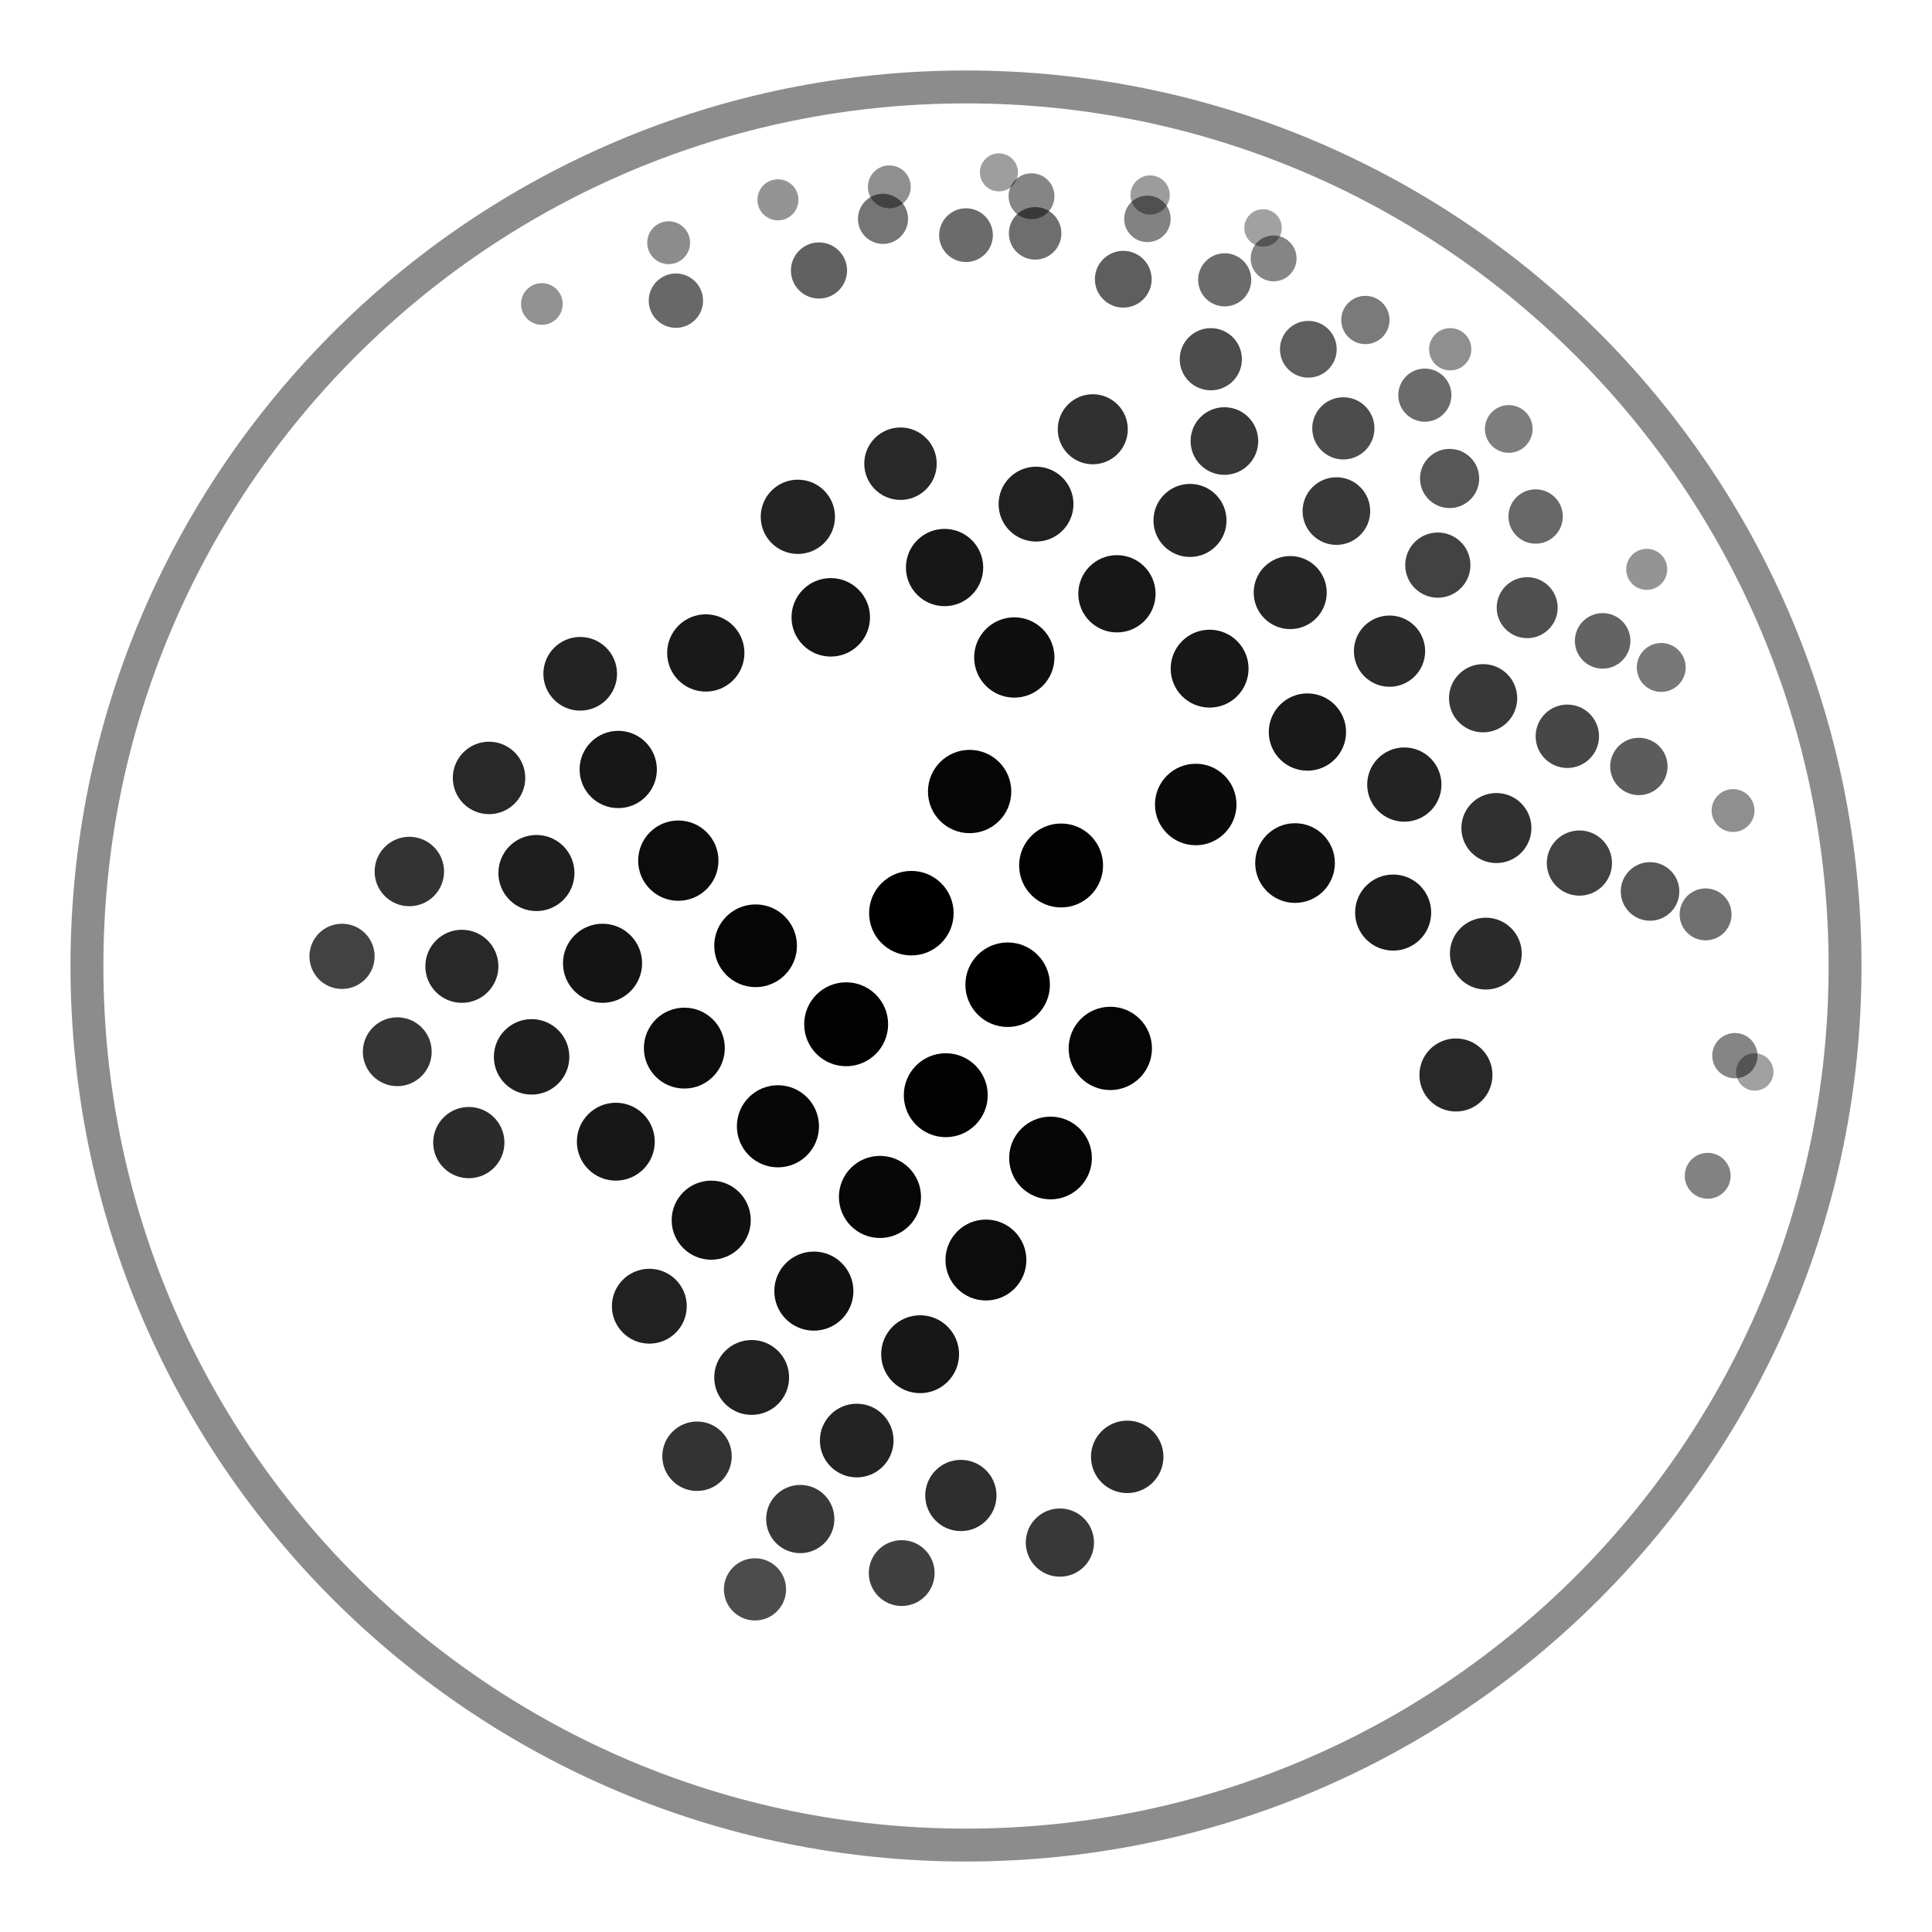
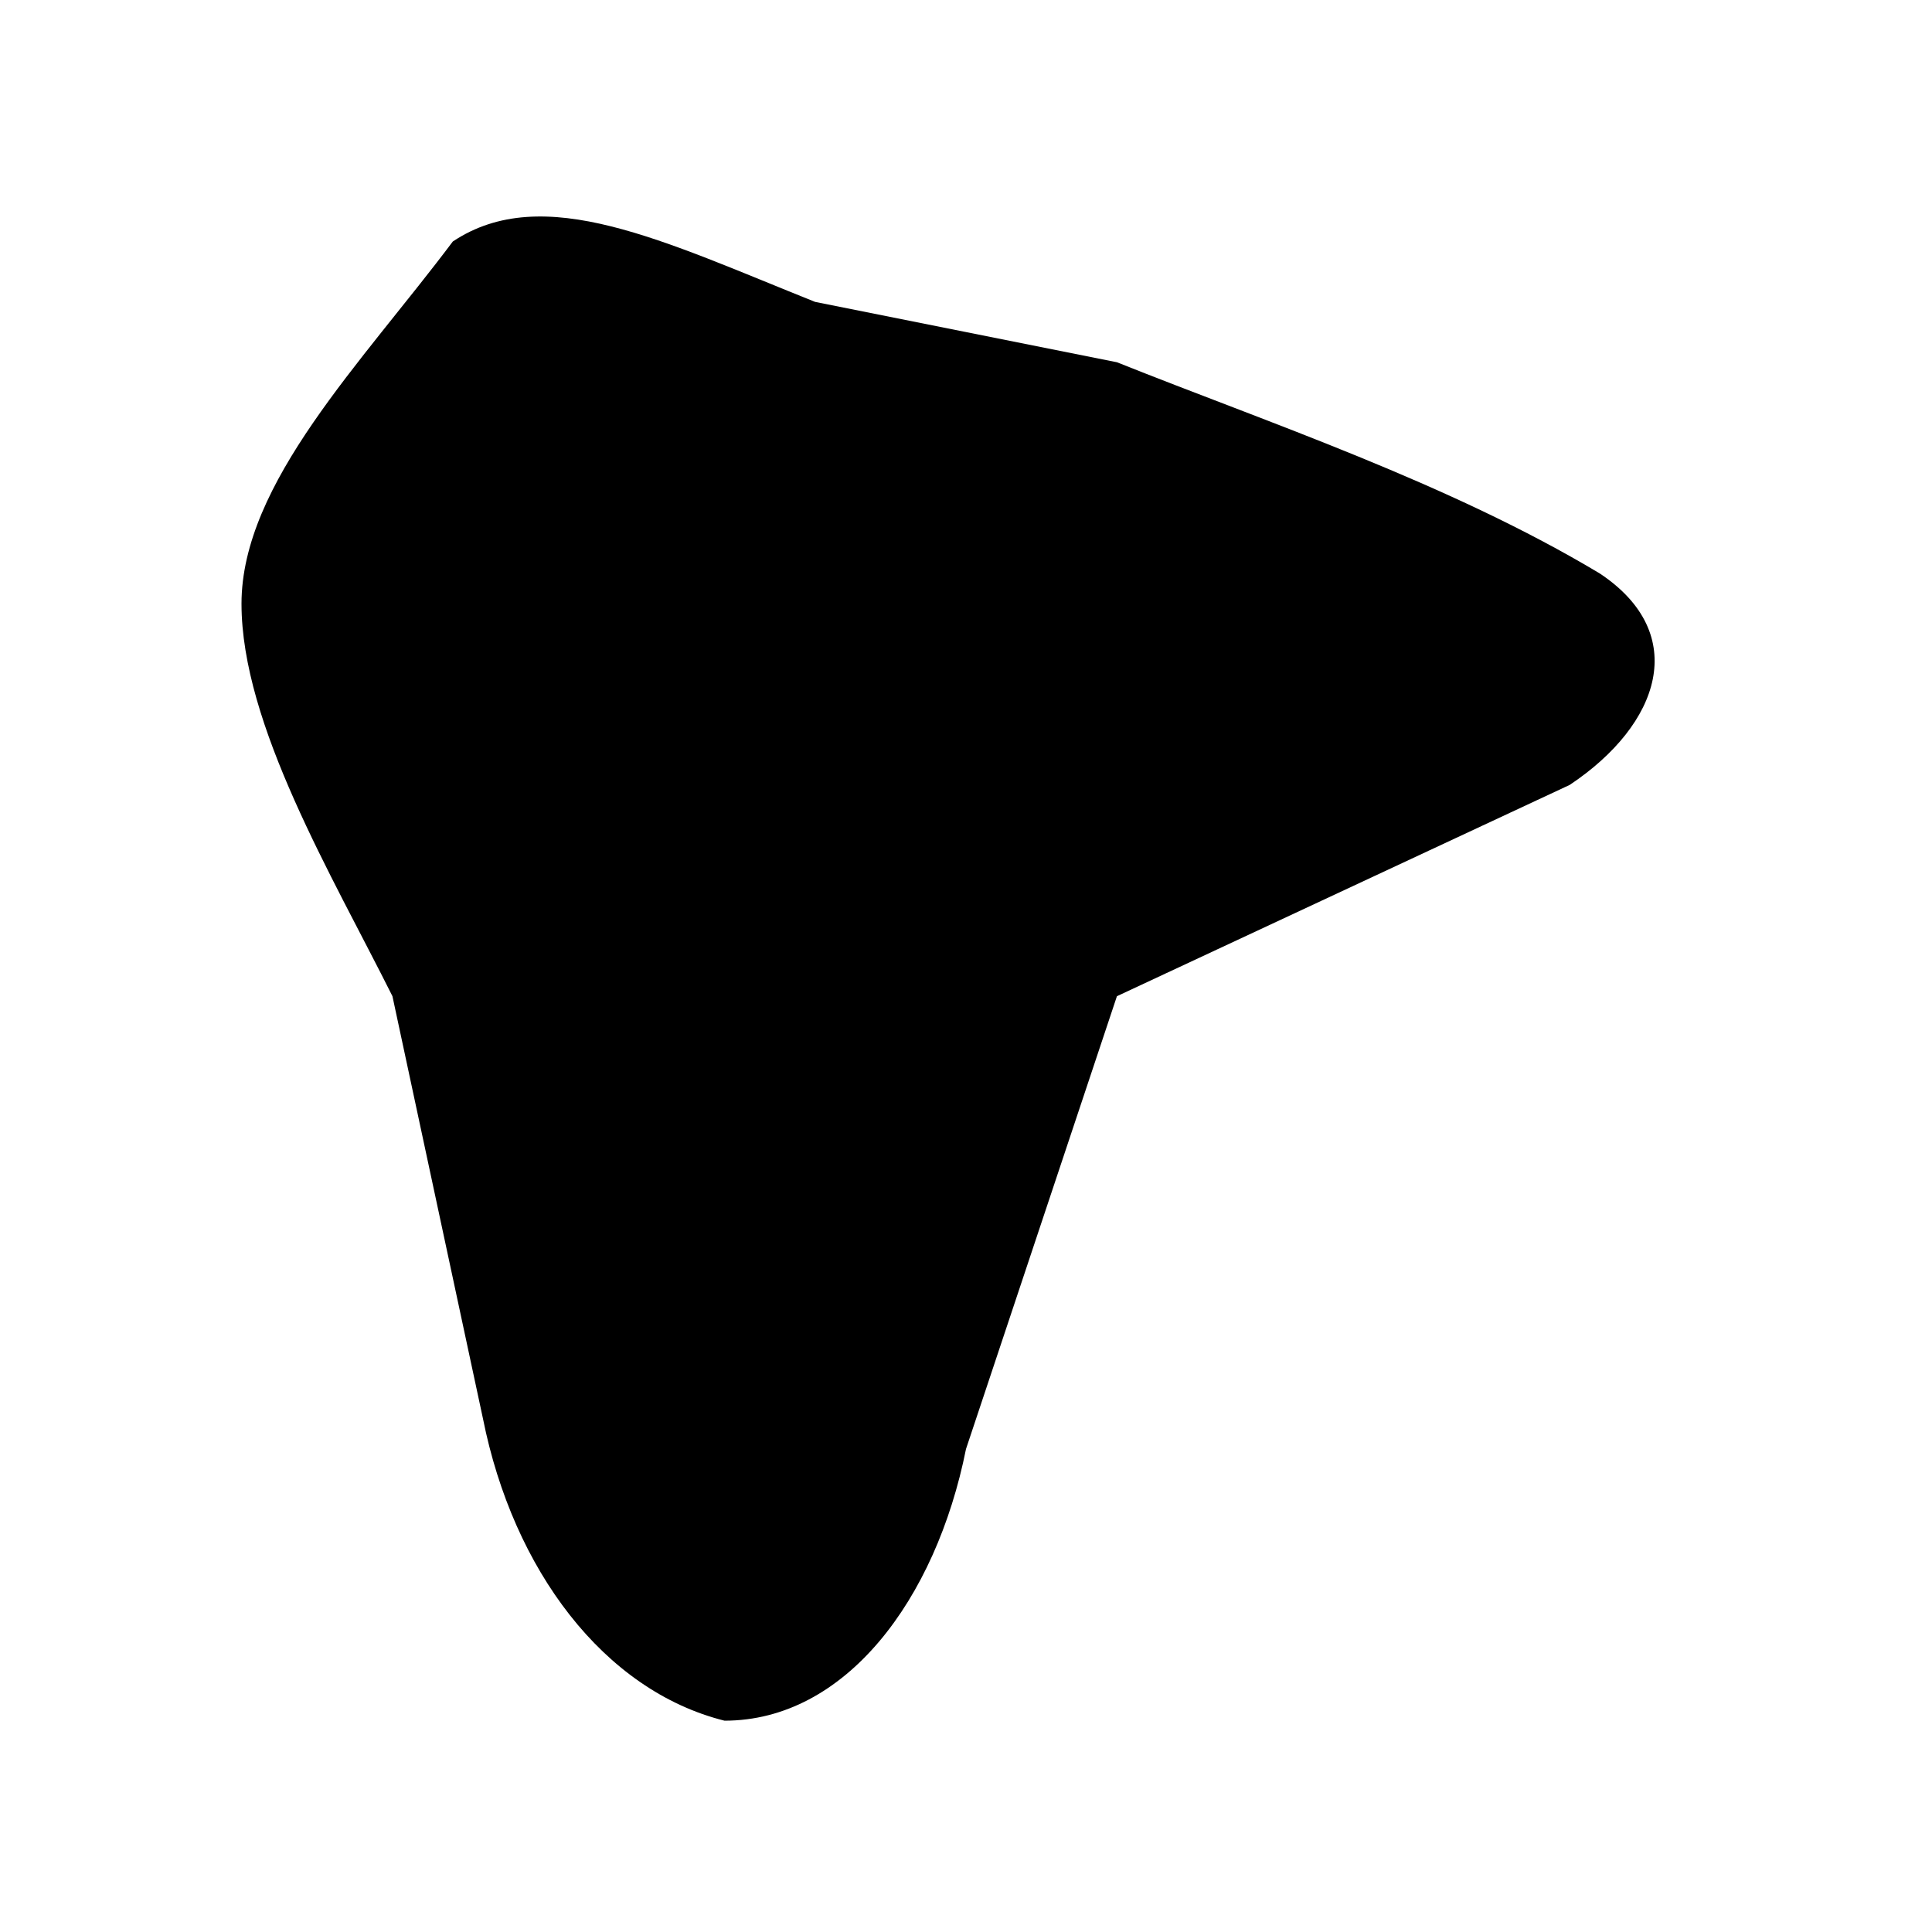
<svg xmlns="http://www.w3.org/2000/svg" viewBox="0 0 64 64">
  <symbol id="mark" viewBox="0 0 64 64">
    <g fill="currentColor">
-       <circle cx="32" cy="32" r="29.12" fill="none" stroke="currentColor" stroke-width="1.09" opacity="0.45" />
-       <circle cx="32" cy="7.79" r="0.89" opacity="0.58" />
-       <circle cx="34.29" cy="7.73" r="0.87" opacity="0.57" />
-       <circle cx="29.25" cy="7.25" r="0.83" opacity="0.54" />
-       <circle cx="34.17" cy="6.5" r="0.76" opacity="0.48" />
-       <circle cx="27.13" cy="8.96" r="0.93" opacity="0.62" />
-       <circle cx="37.21" cy="9.25" r="0.94" opacity="0.63" />
-       <circle cx="29.46" cy="6.19" r="0.71" opacity="0.44" />
-       <circle cx="38.01" cy="7.25" r="0.77" opacity="0.49" />
-       <circle cx="33.09" cy="5.71" r="0.63" opacity="0.38" />
-       <circle cx="40.57" cy="9.27" r="0.88" opacity="0.58" />
-       <circle cx="25.77" cy="6.62" r="0.68" opacity="0.42" />
-       <circle cx="38.1" cy="6.46" r="0.65" opacity="0.39" />
-       <circle cx="22.39" cy="9.96" r="0.9" opacity="0.59" />
-       <circle cx="40.11" cy="11.9" r="1.03" opacity="0.7" />
-       <circle cx="42.19" cy="8.56" r="0.76" opacity="0.48" />
-       <circle cx="22.15" cy="8.04" r="0.71" opacity="0.45" />
-       <circle cx="36.2" cy="14.22" r="1.16" opacity="0.81" />
-       <circle cx="43.34" cy="11.57" r="0.94" opacity="0.63" />
-       <circle cx="29.83" cy="15.36" r="1.2" opacity="0.84" />
-       <circle cx="41.84" cy="7.55" r="0.62" opacity="0.37" />
-       <circle cx="40.56" cy="14.61" r="1.12" opacity="0.78" />
-       <circle cx="45.23" cy="10.6" r="0.8" opacity="0.52" />
-       <circle cx="34.32" cy="16.7" r="1.24" opacity="0.87" />
-       <circle cx="44.5" cy="14.19" r="1.03" opacity="0.7" />
-       <circle cx="26.43" cy="17.12" r="1.23" opacity="0.86" />
-       <circle cx="17.95" cy="10.07" r="0.69" opacity="0.43" />
-       <circle cx="39.42" cy="17.24" r="1.21" opacity="0.85" />
-       <circle cx="47.2" cy="13.09" r="0.88" opacity="0.58" />
-       <circle cx="31.29" cy="18.8" r="1.28" opacity="0.91" />
-       <circle cx="44.27" cy="16.93" r="1.12" opacity="0.78" />
-       <circle cx="48.04" cy="11.57" r="0.7" opacity="0.44" />
-       <circle cx="37" cy="19.67" r="1.28" opacity="0.91" />
-       <circle cx="48.02" cy="15.85" r="0.98" opacity="0.66" />
-       <circle cx="27.52" cy="20.45" r="1.3" opacity="0.92" />
-       <circle cx="42.74" cy="19.63" r="1.21" opacity="0.85" />
-       <circle cx="49.98" cy="14.21" r="0.79" opacity="0.51" />
-       <circle cx="33.6" cy="21.78" r="1.33" opacity="0.94" />
-       <circle cx="47.63" cy="18.72" r="1.08" opacity="0.74" />
-       <circle cx="23.38" cy="21.63" r="1.28" opacity="0.9" />
-       <circle cx="40.07" cy="22.15" r="1.29" opacity="0.91" />
-       <circle cx="50.87" cy="17.11" r="0.9" opacity="0.59" />
-       <circle cx="46.03" cy="21.57" r="1.18" opacity="0.83" />
-       <circle cx="19.22" cy="22.32" r="1.22" opacity="0.86" />
-       <circle cx="50.59" cy="20.13" r="1.01" opacity="0.69" />
-       <circle cx="43.31" cy="24.25" r="1.28" opacity="0.9" />
-       <circle cx="32.12" cy="26.22" r="1.38" opacity="0.98" />
-       <circle cx="49.13" cy="23.13" r="1.13" opacity="0.78" />
-       <circle cx="20.48" cy="25.49" r="1.28" opacity="0.91" />
-       <circle cx="39.61" cy="26.65" r="1.35" opacity="0.96" />
-       <circle cx="53.09" cy="21.23" r="0.92" opacity="0.61" />
-       <circle cx="46.52" cy="25.99" r="1.23" opacity="0.86" />
-       <circle cx="16.2" cy="25.77" r="1.2" opacity="0.84" />
-       <circle cx="54.55" cy="18.86" r="0.68" opacity="0.42" />
-       <circle cx="35.15" cy="28.67" r="1.39" opacity="0.99" />
-       <circle cx="51.92" cy="24.39" r="1.05" opacity="0.72" />
-       <circle cx="22.47" cy="28.51" r="1.33" opacity="0.95" />
-       <circle cx="42.9" cy="28.59" r="1.32" opacity="0.93" />
-       <circle cx="55.03" cy="22.11" r="0.81" opacity="0.53" />
-       <circle cx="30.19" cy="30.25" r="1.4" opacity="1" />
-       <circle cx="49.57" cy="27.43" r="1.16" opacity="0.81" />
-       <circle cx="17.77" cy="28.92" r="1.26" opacity="0.88" />
-       <circle cx="54.29" cy="25.39" r="0.95" opacity="0.64" />
-       <circle cx="25.03" cy="31.33" r="1.37" opacity="0.98" />
-       <circle cx="46.15" cy="30.23" r="1.26" opacity="0.89" />
-       <circle cx="13.56" cy="28.87" r="1.15" opacity="0.8" />
-       <circle cx="33.38" cy="32.62" r="1.4" opacity="1" />
-       <circle cx="52.32" cy="28.59" r="1.08" opacity="0.74" />
-       <circle cx="19.96" cy="31.91" r="1.31" opacity="0.92" />
-       <circle cx="28.03" cy="33.93" r="1.39" opacity="0.99" />
-       <circle cx="49.22" cy="31.59" r="1.19" opacity="0.83" />
-       <circle cx="15.3" cy="32.01" r="1.21" opacity="0.84" />
-       <circle cx="36.78" cy="34.73" r="1.38" opacity="0.98" />
-       <circle cx="54.66" cy="29.53" r="0.97" opacity="0.66" />
-       <circle cx="22.67" cy="34.72" r="1.34" opacity="0.95" />
-       <circle cx="11.33" cy="31.68" r="1.08" opacity="0.74" />
-       <circle cx="57.41" cy="26.85" r="0.71" opacity="0.44" />
-       <circle cx="31.33" cy="36.28" r="1.39" opacity="0.99" />
-       <circle cx="17.61" cy="35.01" r="1.25" opacity="0.88" />
-       <circle cx="56.5" cy="30.29" r="0.86" opacity="0.56" />
-       <circle cx="25.77" cy="37.31" r="1.36" opacity="0.97" />
-       <circle cx="48.23" cy="35.61" r="1.21" opacity="0.84" />
-       <circle cx="13.16" cy="34.84" r="1.14" opacity="0.79" />
-       <circle cx="34.8" cy="38.36" r="1.37" opacity="0.98" />
-       <circle cx="20.4" cy="37.82" r="1.29" opacity="0.91" />
-       <circle cx="29.15" cy="39.65" r="1.36" opacity="0.97" />
-       <circle cx="15.53" cy="37.85" r="1.18" opacity="0.83" />
-       <circle cx="23.56" cy="40.42" r="1.31" opacity="0.93" />
-       <circle cx="32.66" cy="41.74" r="1.34" opacity="0.95" />
-       <circle cx="57.47" cy="34.97" r="0.75" opacity="0.48" />
-       <circle cx="26.96" cy="42.77" r="1.31" opacity="0.93" />
-       <circle cx="21.51" cy="43.27" r="1.24" opacity="0.87" />
-       <circle cx="58.13" cy="35.51" r="0.62" opacity="0.37" />
-       <circle cx="30.48" cy="44.86" r="1.29" opacity="0.91" />
-       <circle cx="56.57" cy="38.95" r="0.76" opacity="0.49" />
-       <circle cx="24.9" cy="45.63" r="1.24" opacity="0.87" />
-       <circle cx="28.38" cy="47.72" r="1.22" opacity="0.86" />
-       <circle cx="37.34" cy="48.26" r="1.2" opacity="0.83" />
-       <circle cx="23.09" cy="48.24" r="1.15" opacity="0.8" />
-       <circle cx="31.83" cy="49.54" r="1.18" opacity="0.82" />
-       <circle cx="26.51" cy="50.32" r="1.13" opacity="0.78" />
-       <circle cx="35.11" cy="51.1" r="1.13" opacity="0.78" />
-       <circle cx="29.87" cy="52.11" r="1.09" opacity="0.75" />
-       <circle cx="25.01" cy="52.65" r="1.03" opacity="0.7" />
+       <path d="M15 8 C18 6 22 8 27 10 L37 12 C42 14 48 16 53 19 C56 21 55 24 52 26 L37 33 L32 48 C31 53 28 57 24 57 C20 56 17 52 16 47 L13 33 C11 29 8 24 8 20 C8 16 12 12 15 8 Z" />
    </g>
  </symbol>
  <use href="#mark" />
</svg>
